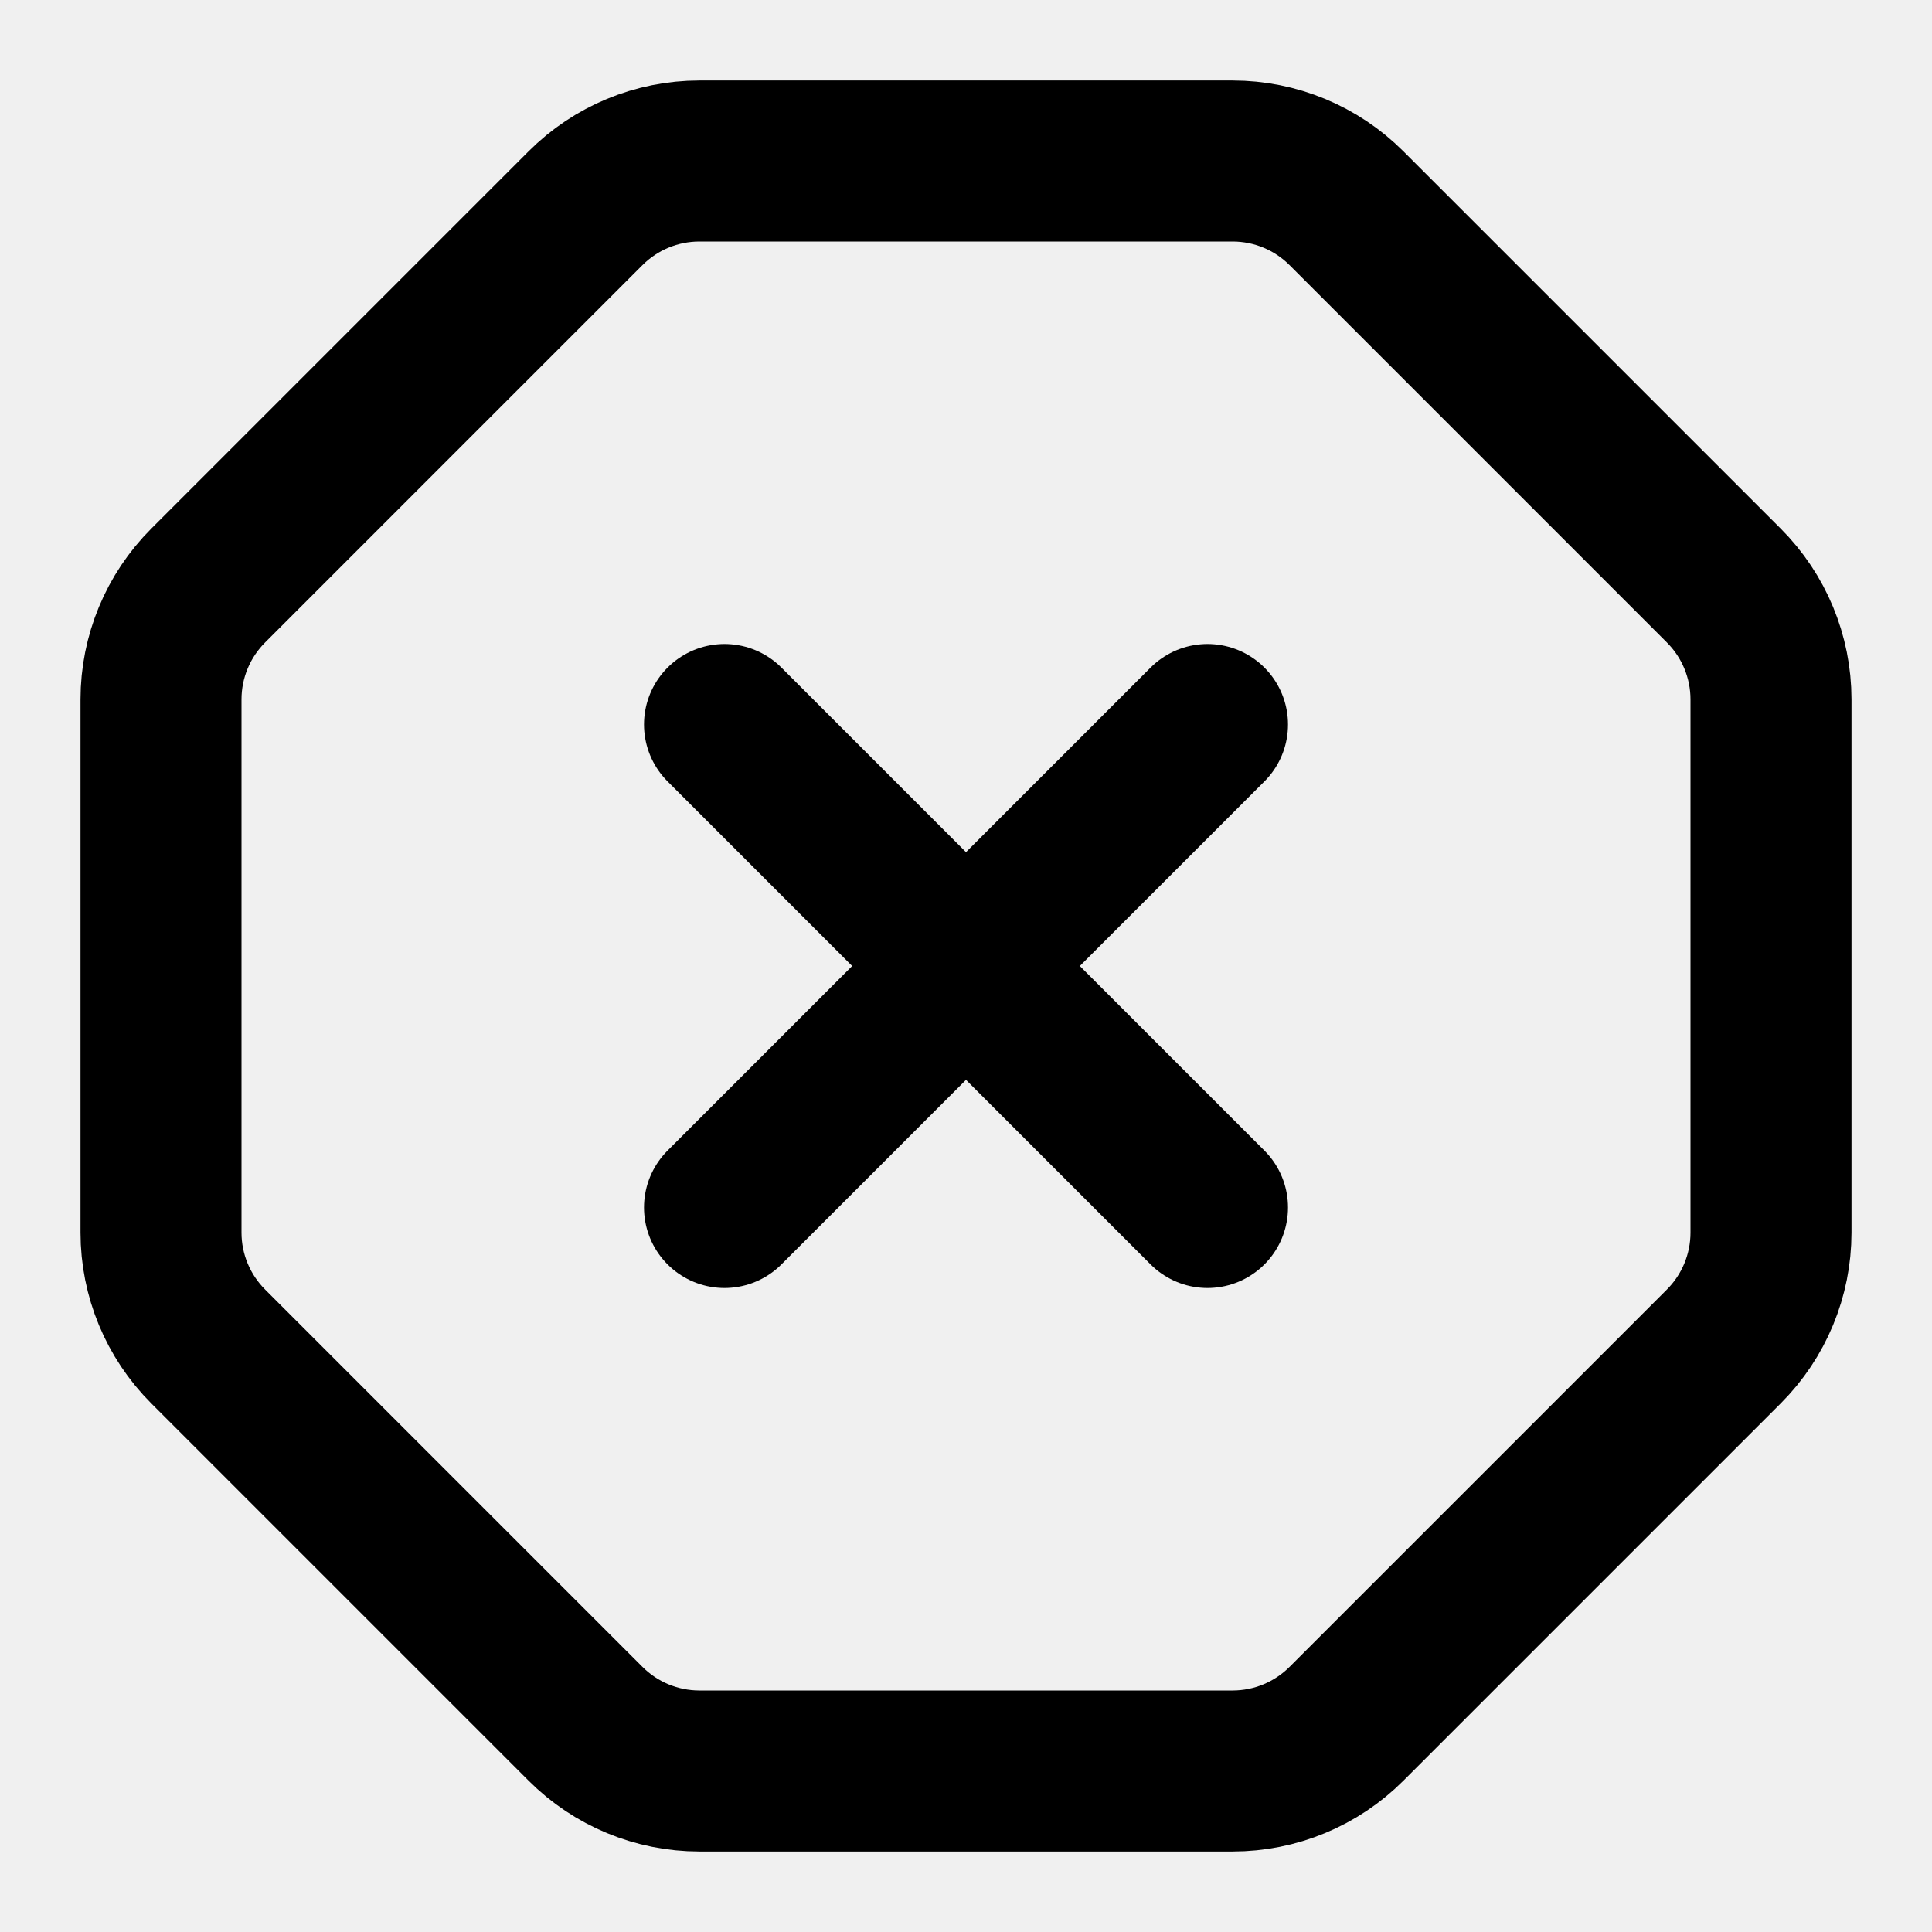
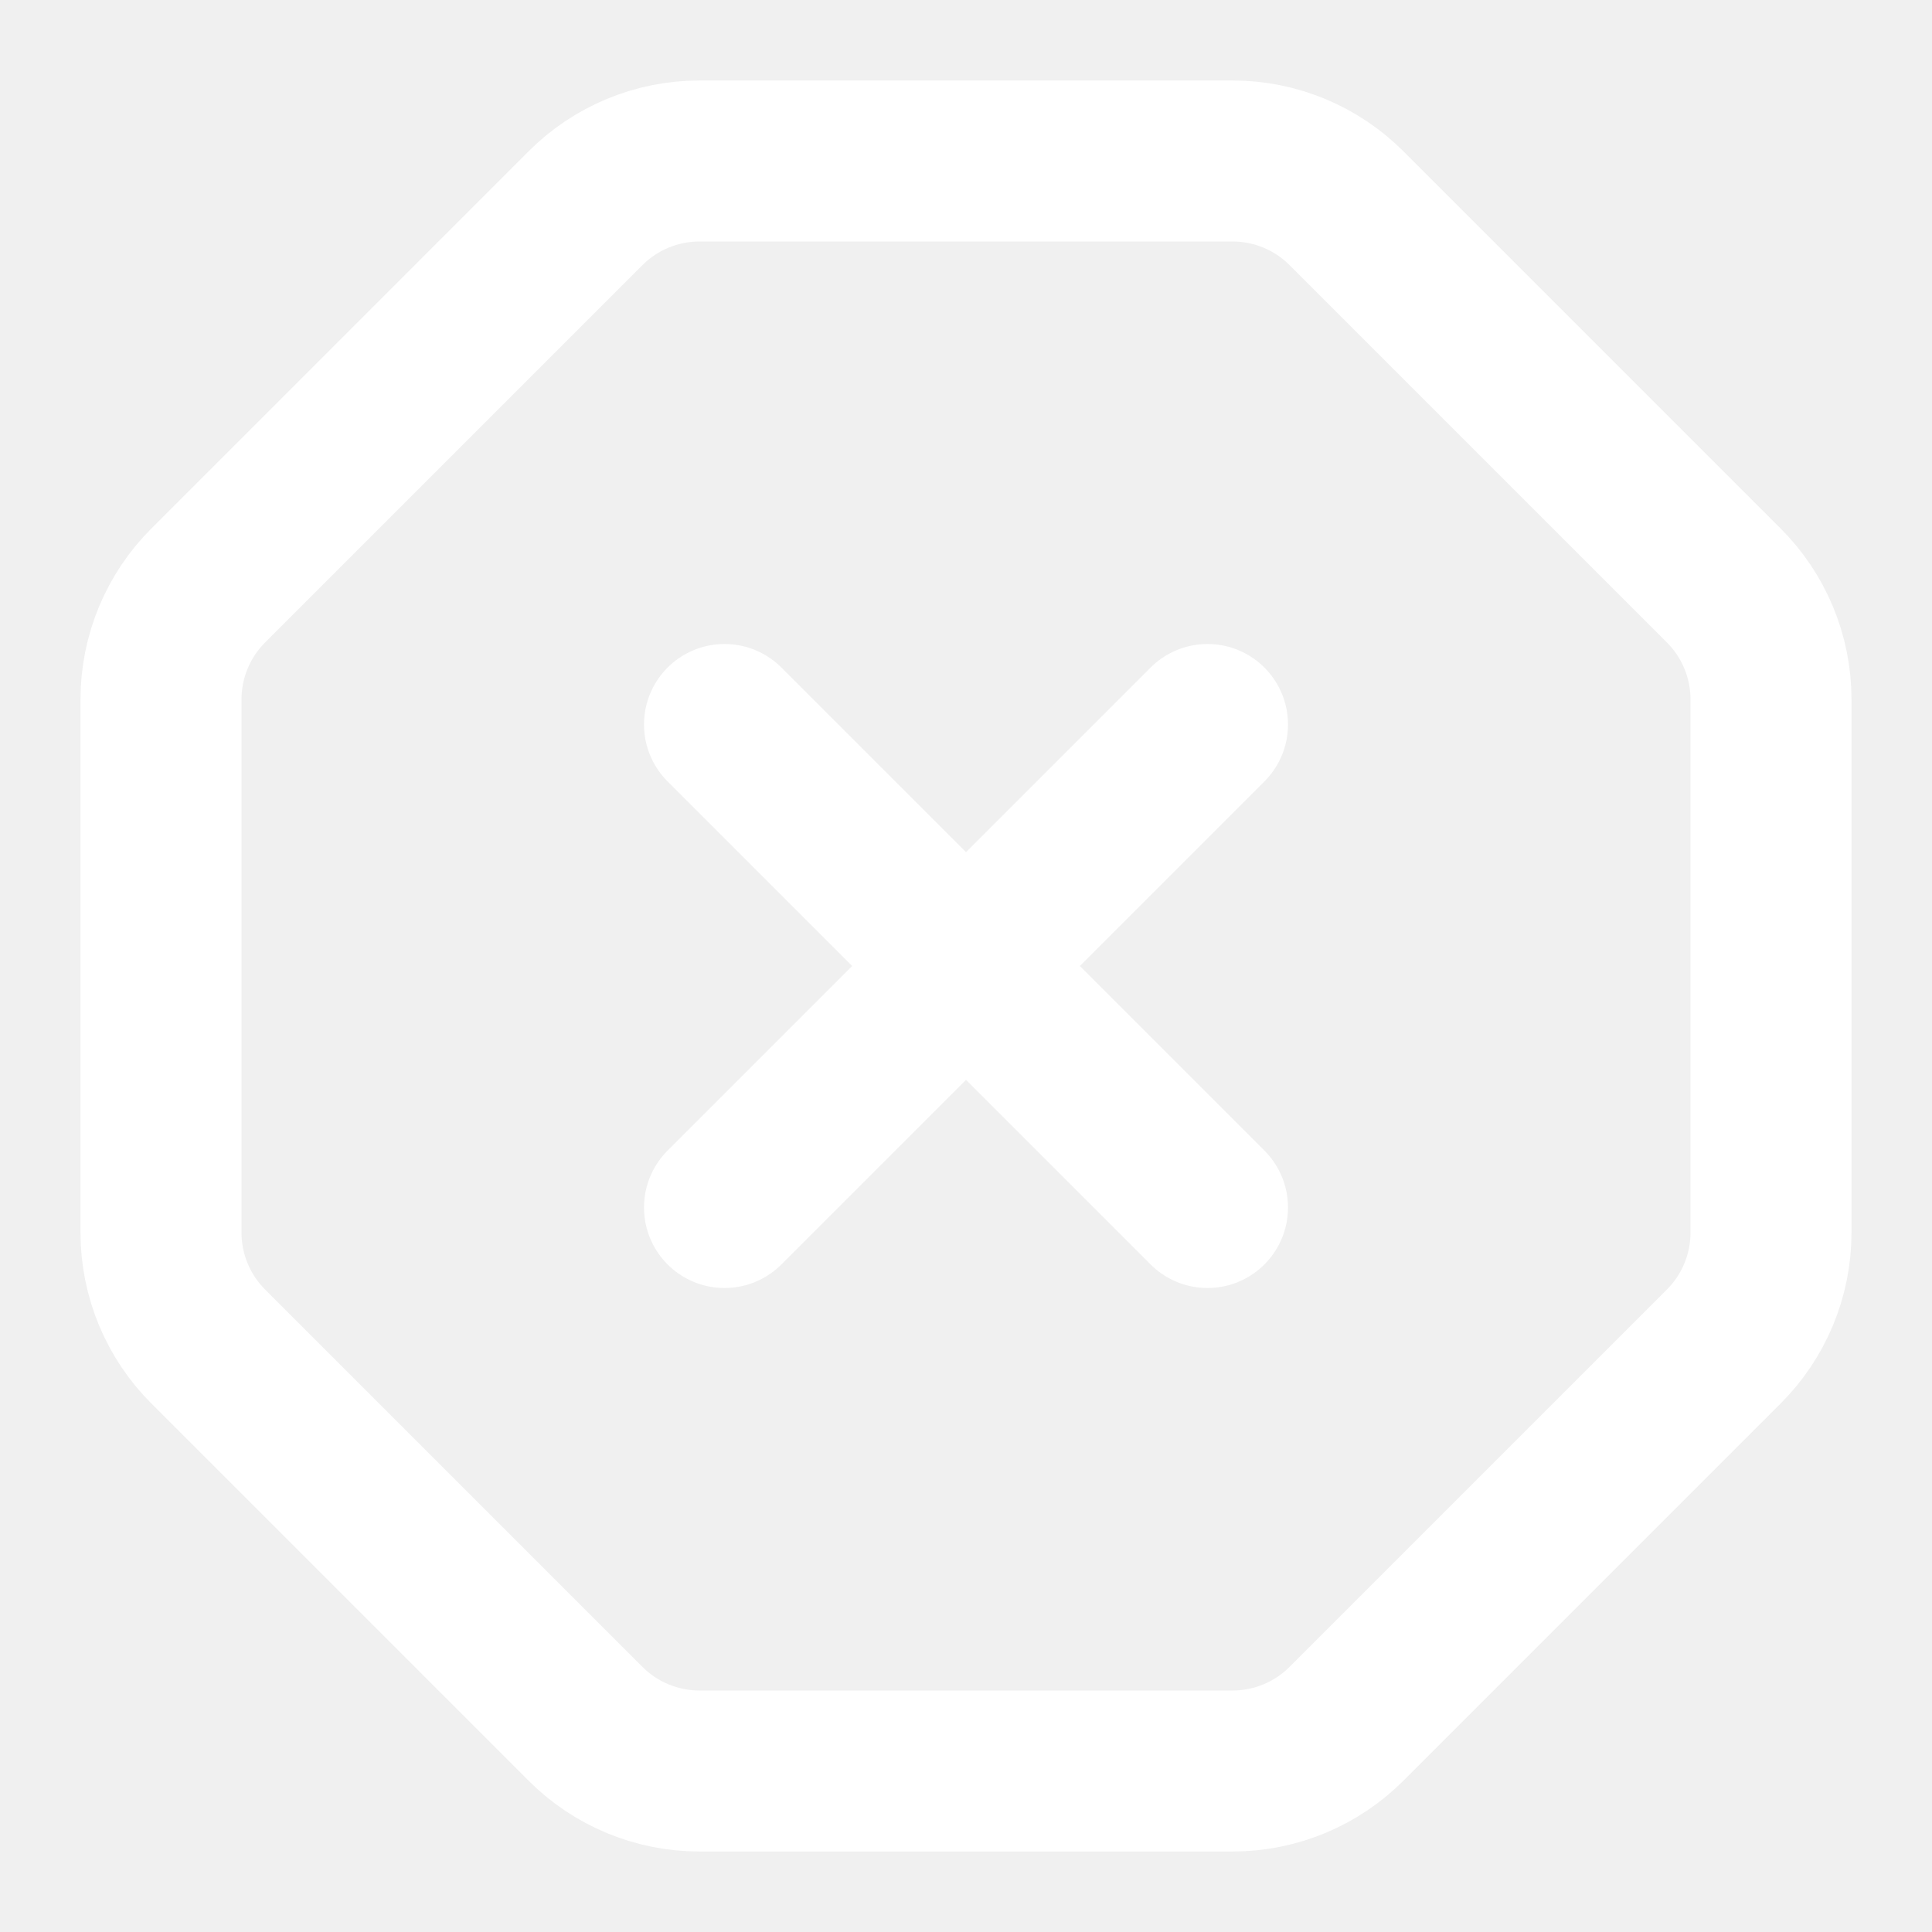
- <svg xmlns="http://www.w3.org/2000/svg" width="24" height="24" viewBox="0 0 24 24" fill="none" stroke="currentColor" stroke-width="2" stroke-linecap="round" stroke-linejoin="round" class="lucide lucide-octagon-x-icon lucide-octagon-x">
+ <svg xmlns="http://www.w3.org/2000/svg" width="24" height="24" viewBox="0 0 24 24" fill="none" stroke="#ffffff" stroke-width="2" stroke-linecap="round" stroke-linejoin="round" class="lucide lucide-octagon-x-icon lucide-octagon-x">
  <path d="m15 9-6 6" />
  <path d="M2.586 16.726A2 2 0 0 1 2 15.312V8.688a2 2 0 0 1 .586-1.414l4.688-4.688A2 2 0 0 1 8.688 2h6.624a2 2 0 0 1 1.414.586l4.688 4.688A2 2 0 0 1 22 8.688v6.624a2 2 0 0 1-.586 1.414l-4.688 4.688a2 2 0 0 1-1.414.586H8.688a2 2 0 0 1-1.414-.586z" />
  <path d="m9 9 6 6" />
</svg>
